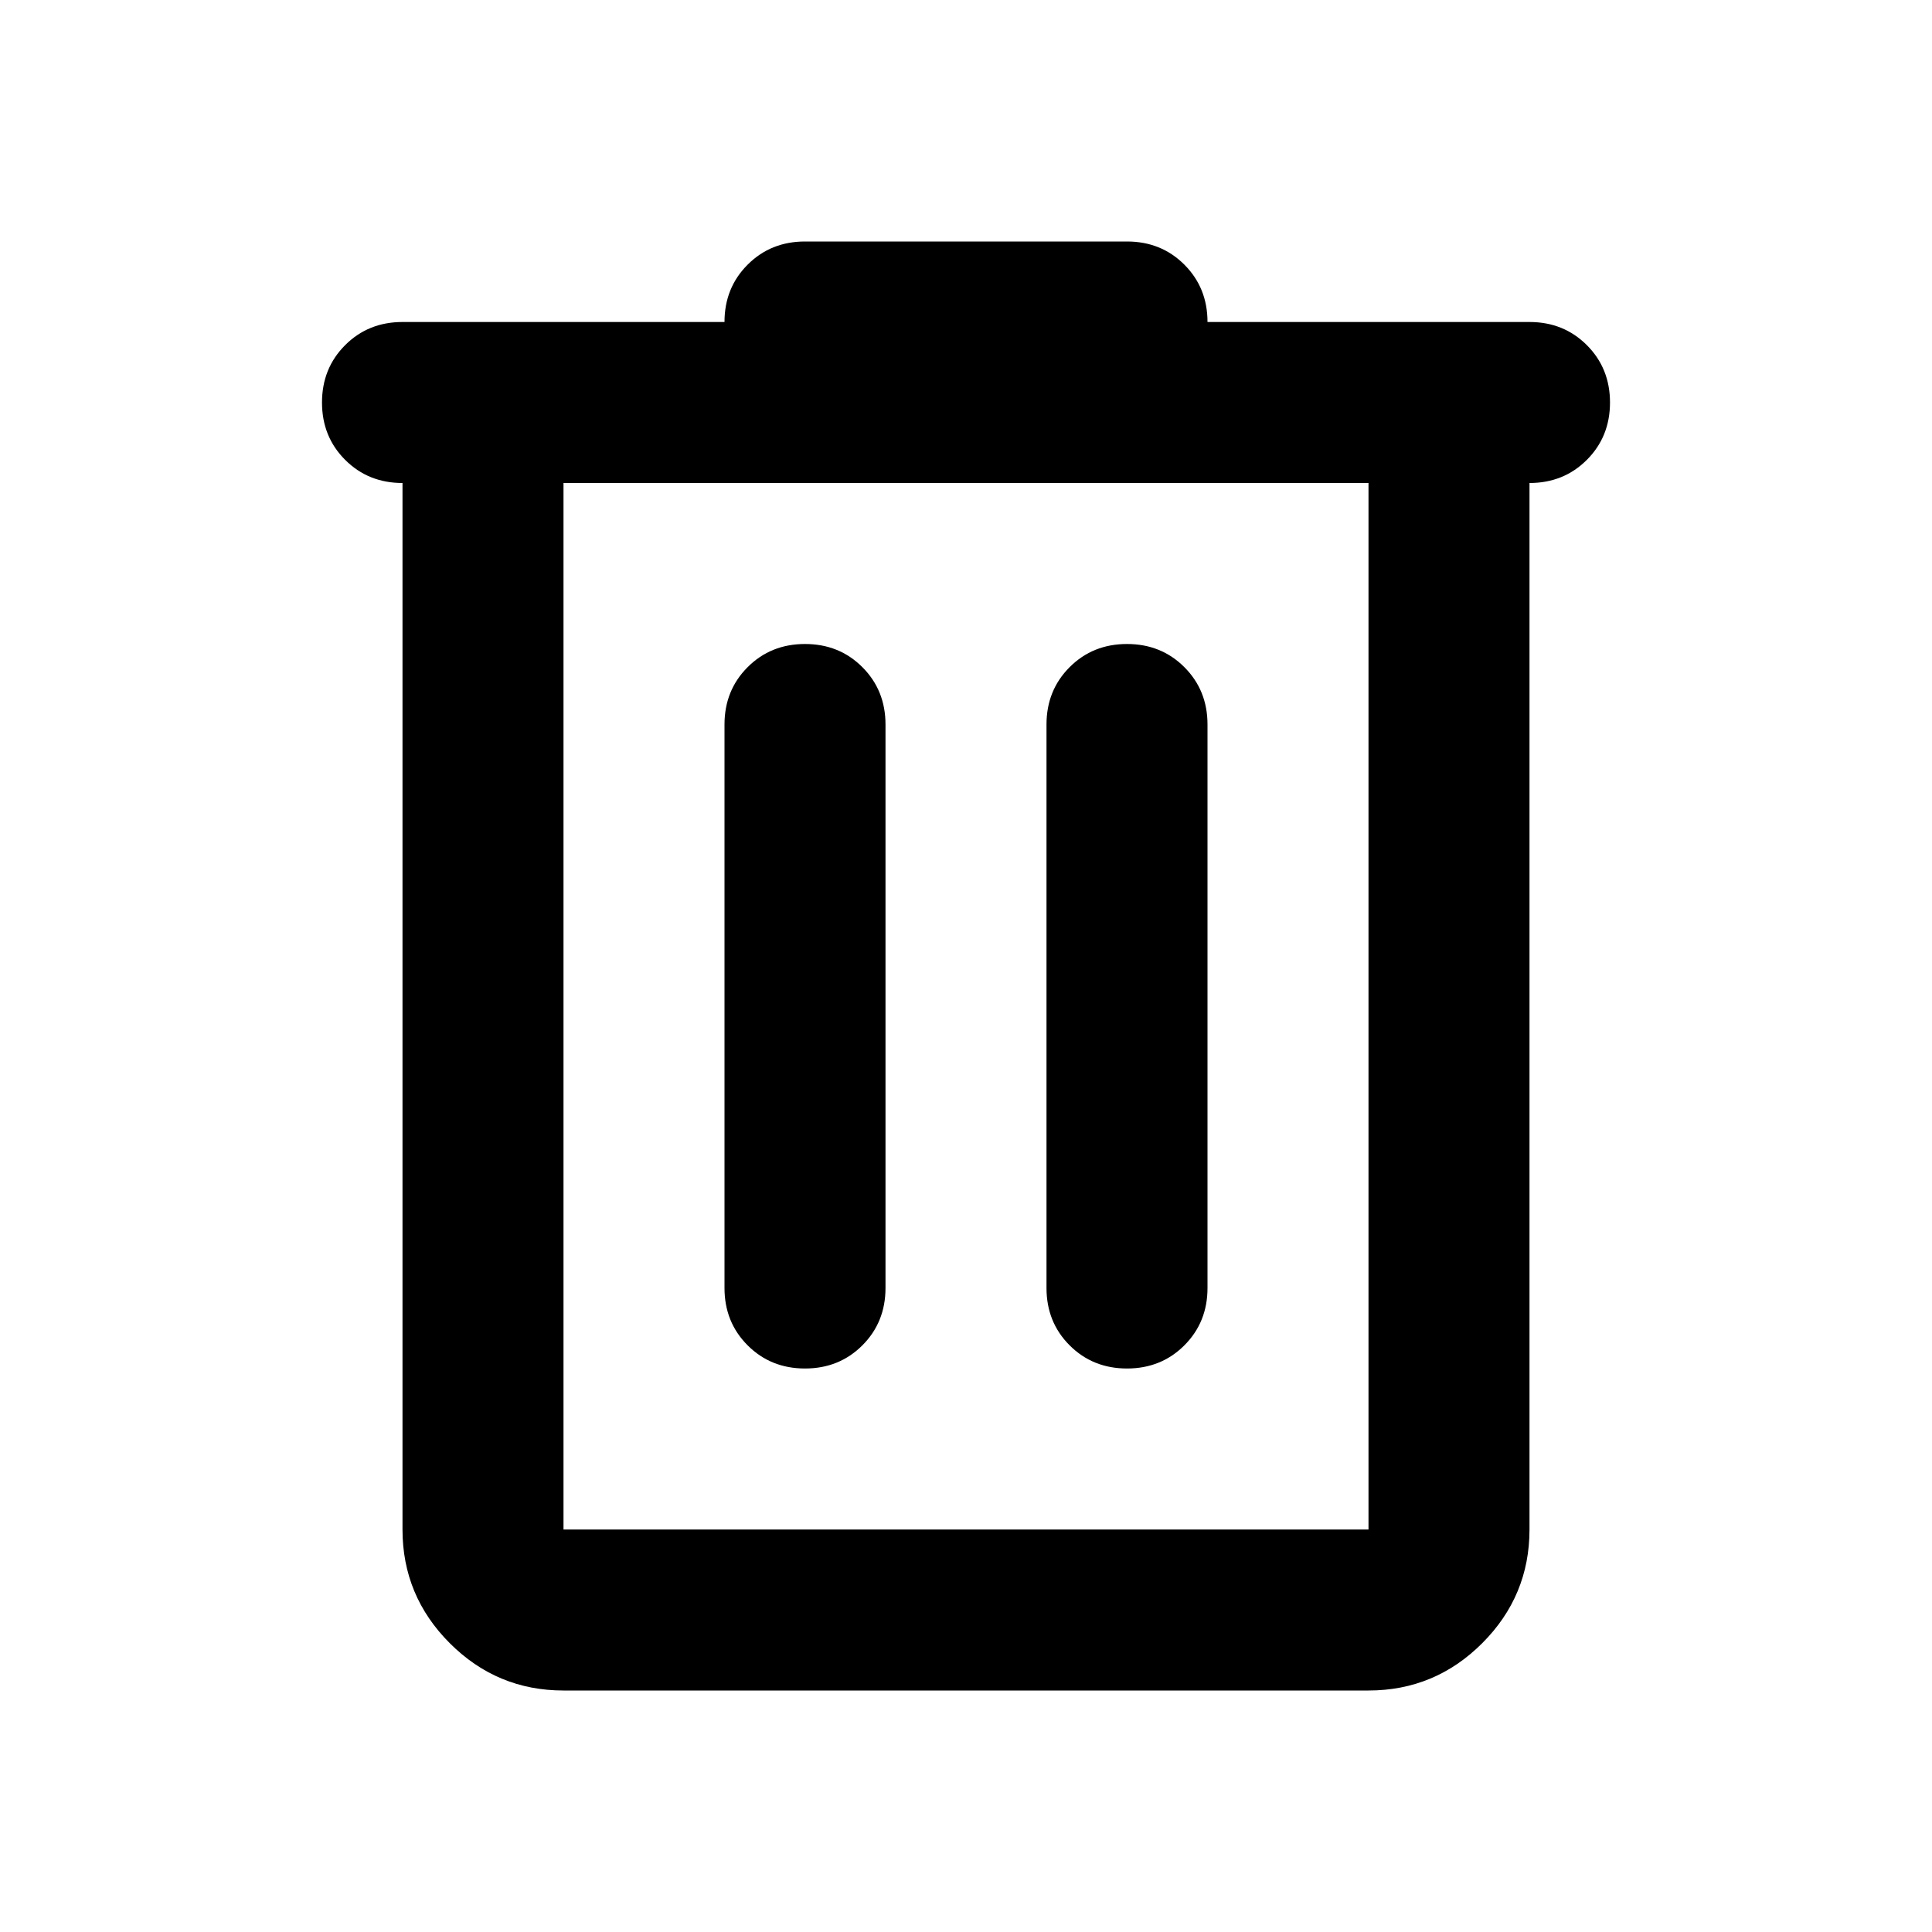
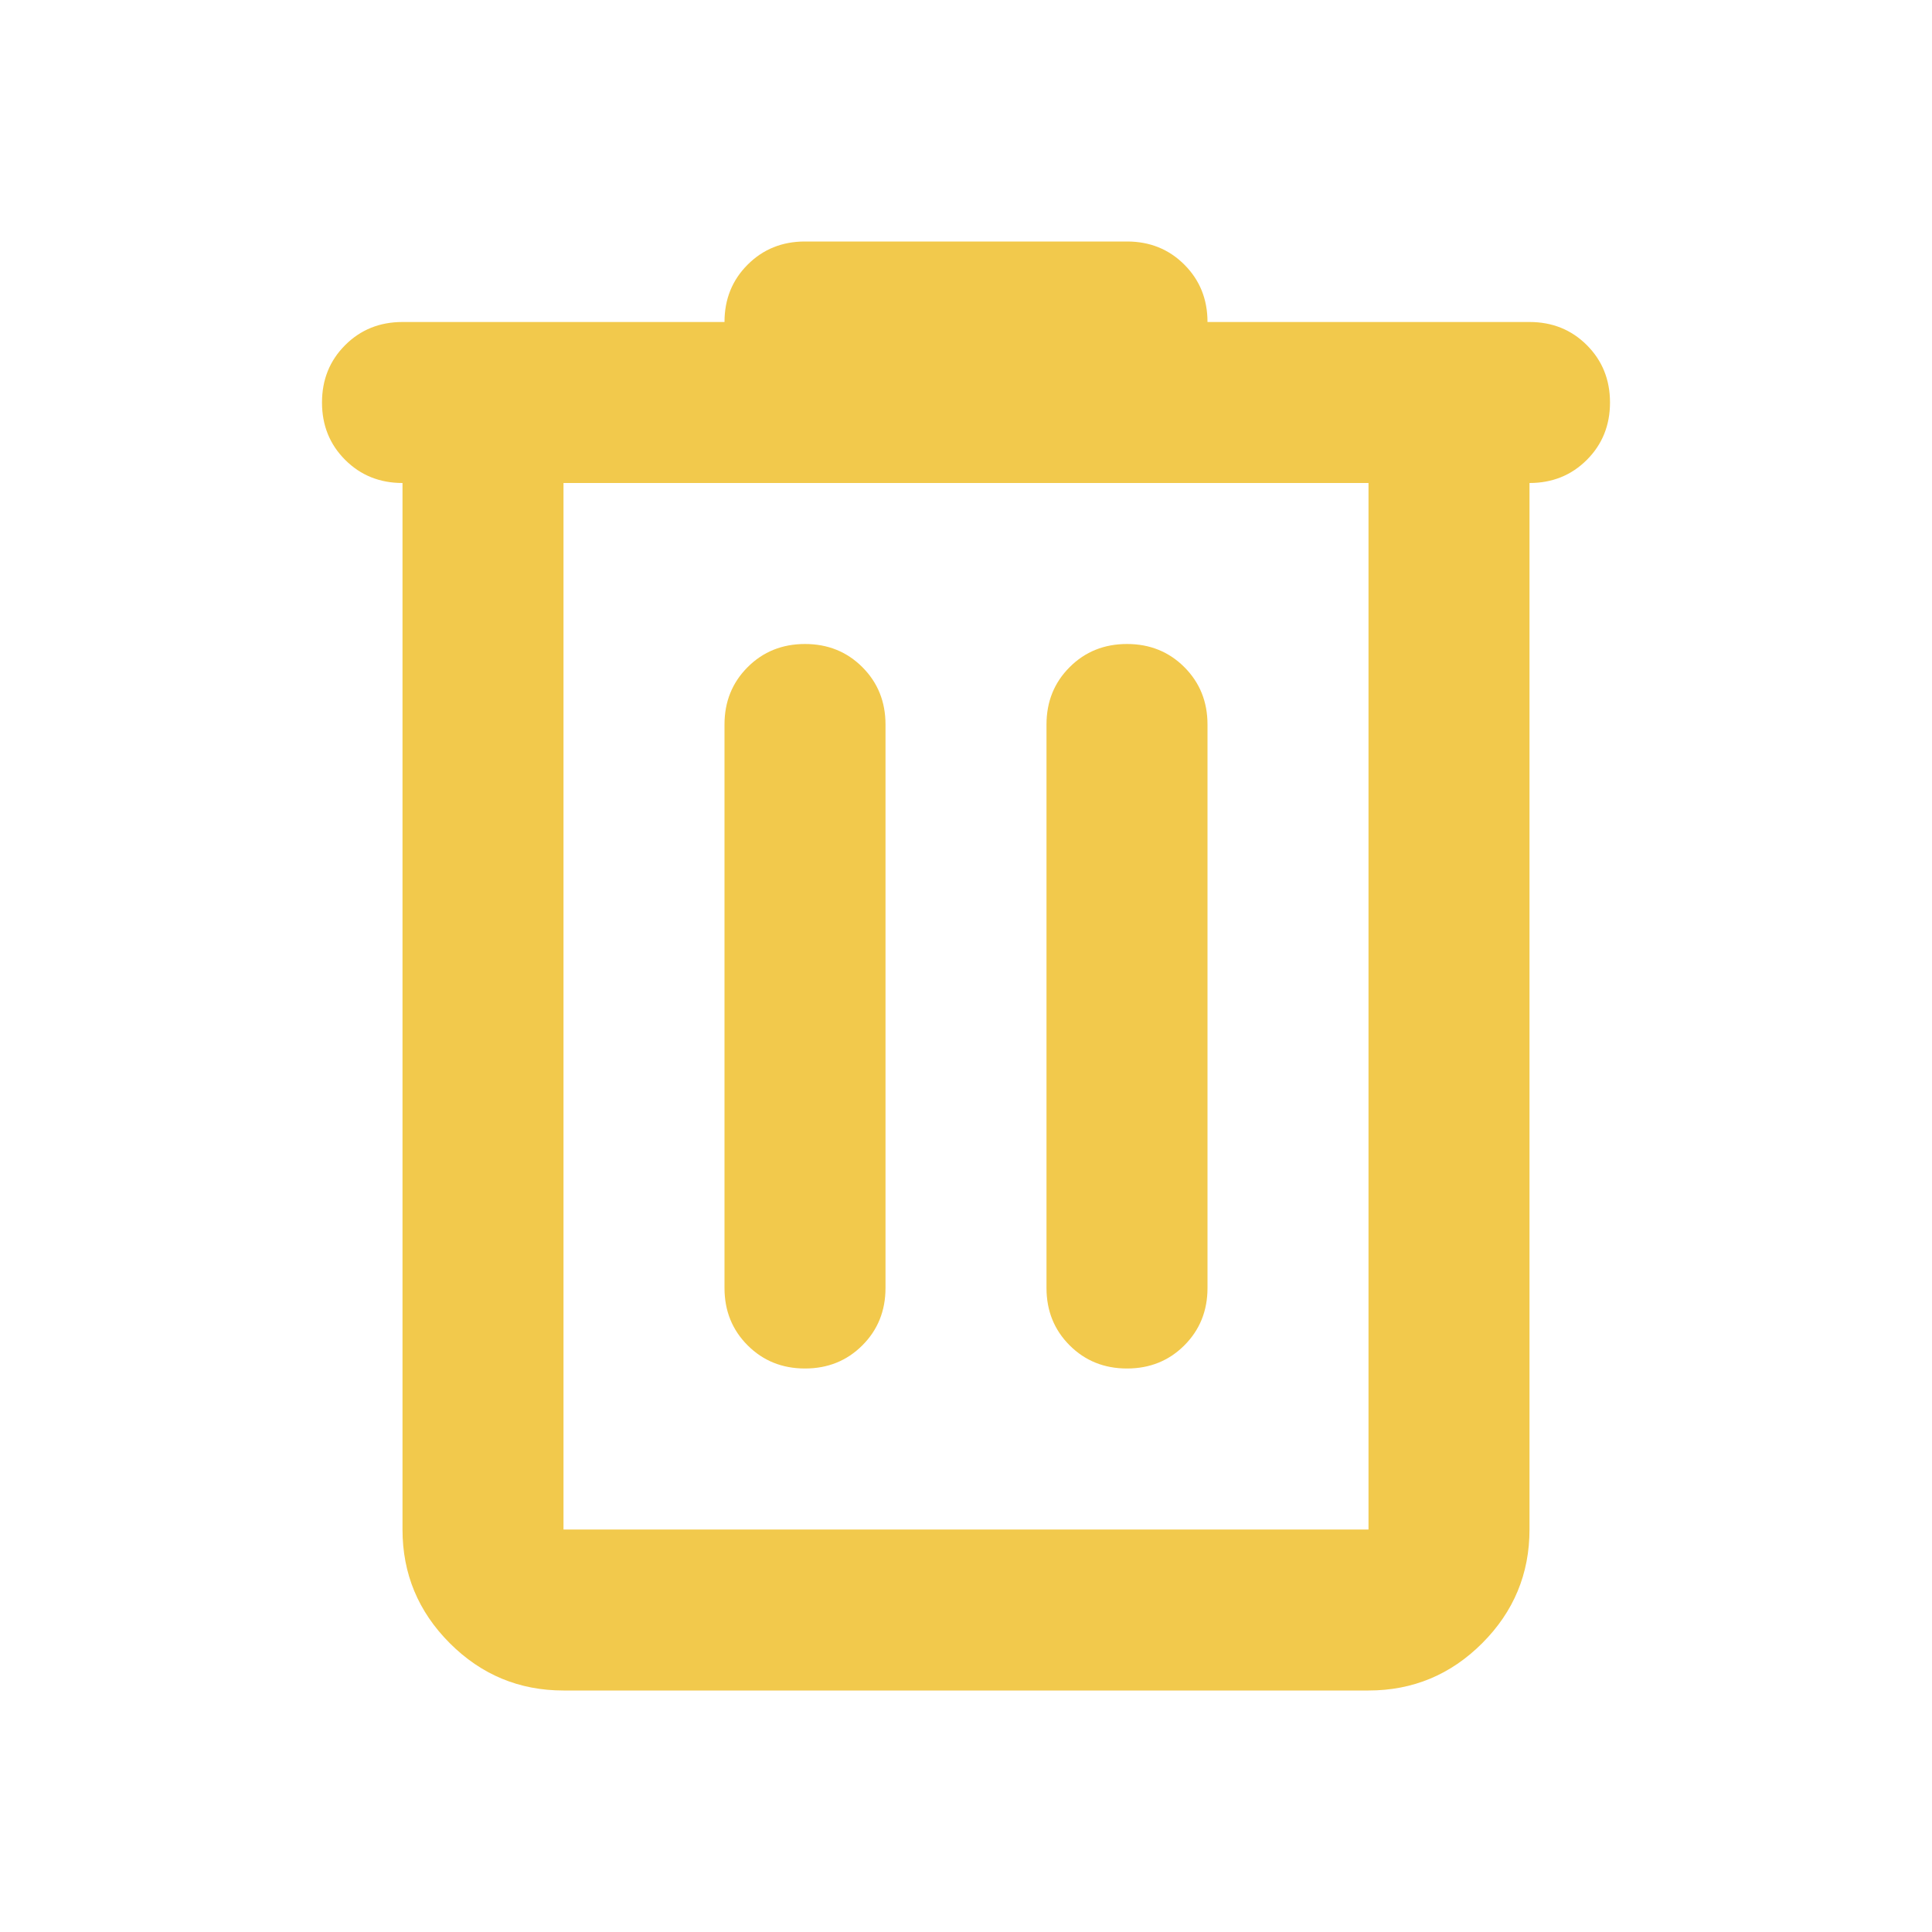
- <svg xmlns="http://www.w3.org/2000/svg" height="24px" viewBox="0 -960 960 960" width="24px" fill="currentColor">
+ <svg xmlns="http://www.w3.org/2000/svg" height="24px" viewBox="0 -960 960 960" width="24px" fill="#f2c94c">
  <path d="M280-120q-33 0-56.5-23.5T200-200v-520q-17 0-28.5-11.5T160-760q0-17 11.5-28.5T200-800h160q0-17 11.5-28.5T400-840h160q17 0 28.5 11.5T600-800h160q17 0 28.5 11.5T800-760q0 17-11.5 28.5T760-720v520q0 33-23.5 56.5T680-120H280Zm400-600H280v520h400v-520ZM428.5-291.5Q440-303 440-320v-280q0-17-11.5-28.5T400-640q-17 0-28.5 11.5T360-600v280q0 17 11.5 28.5T400-280q17 0 28.5-11.5Zm160 0Q600-303 600-320v-280q0-17-11.5-28.5T560-640q-17 0-28.5 11.5T520-600v280q0 17 11.5 28.5T560-280q17 0 28.5-11.5ZM280-720v520-520Z" />
</svg>
